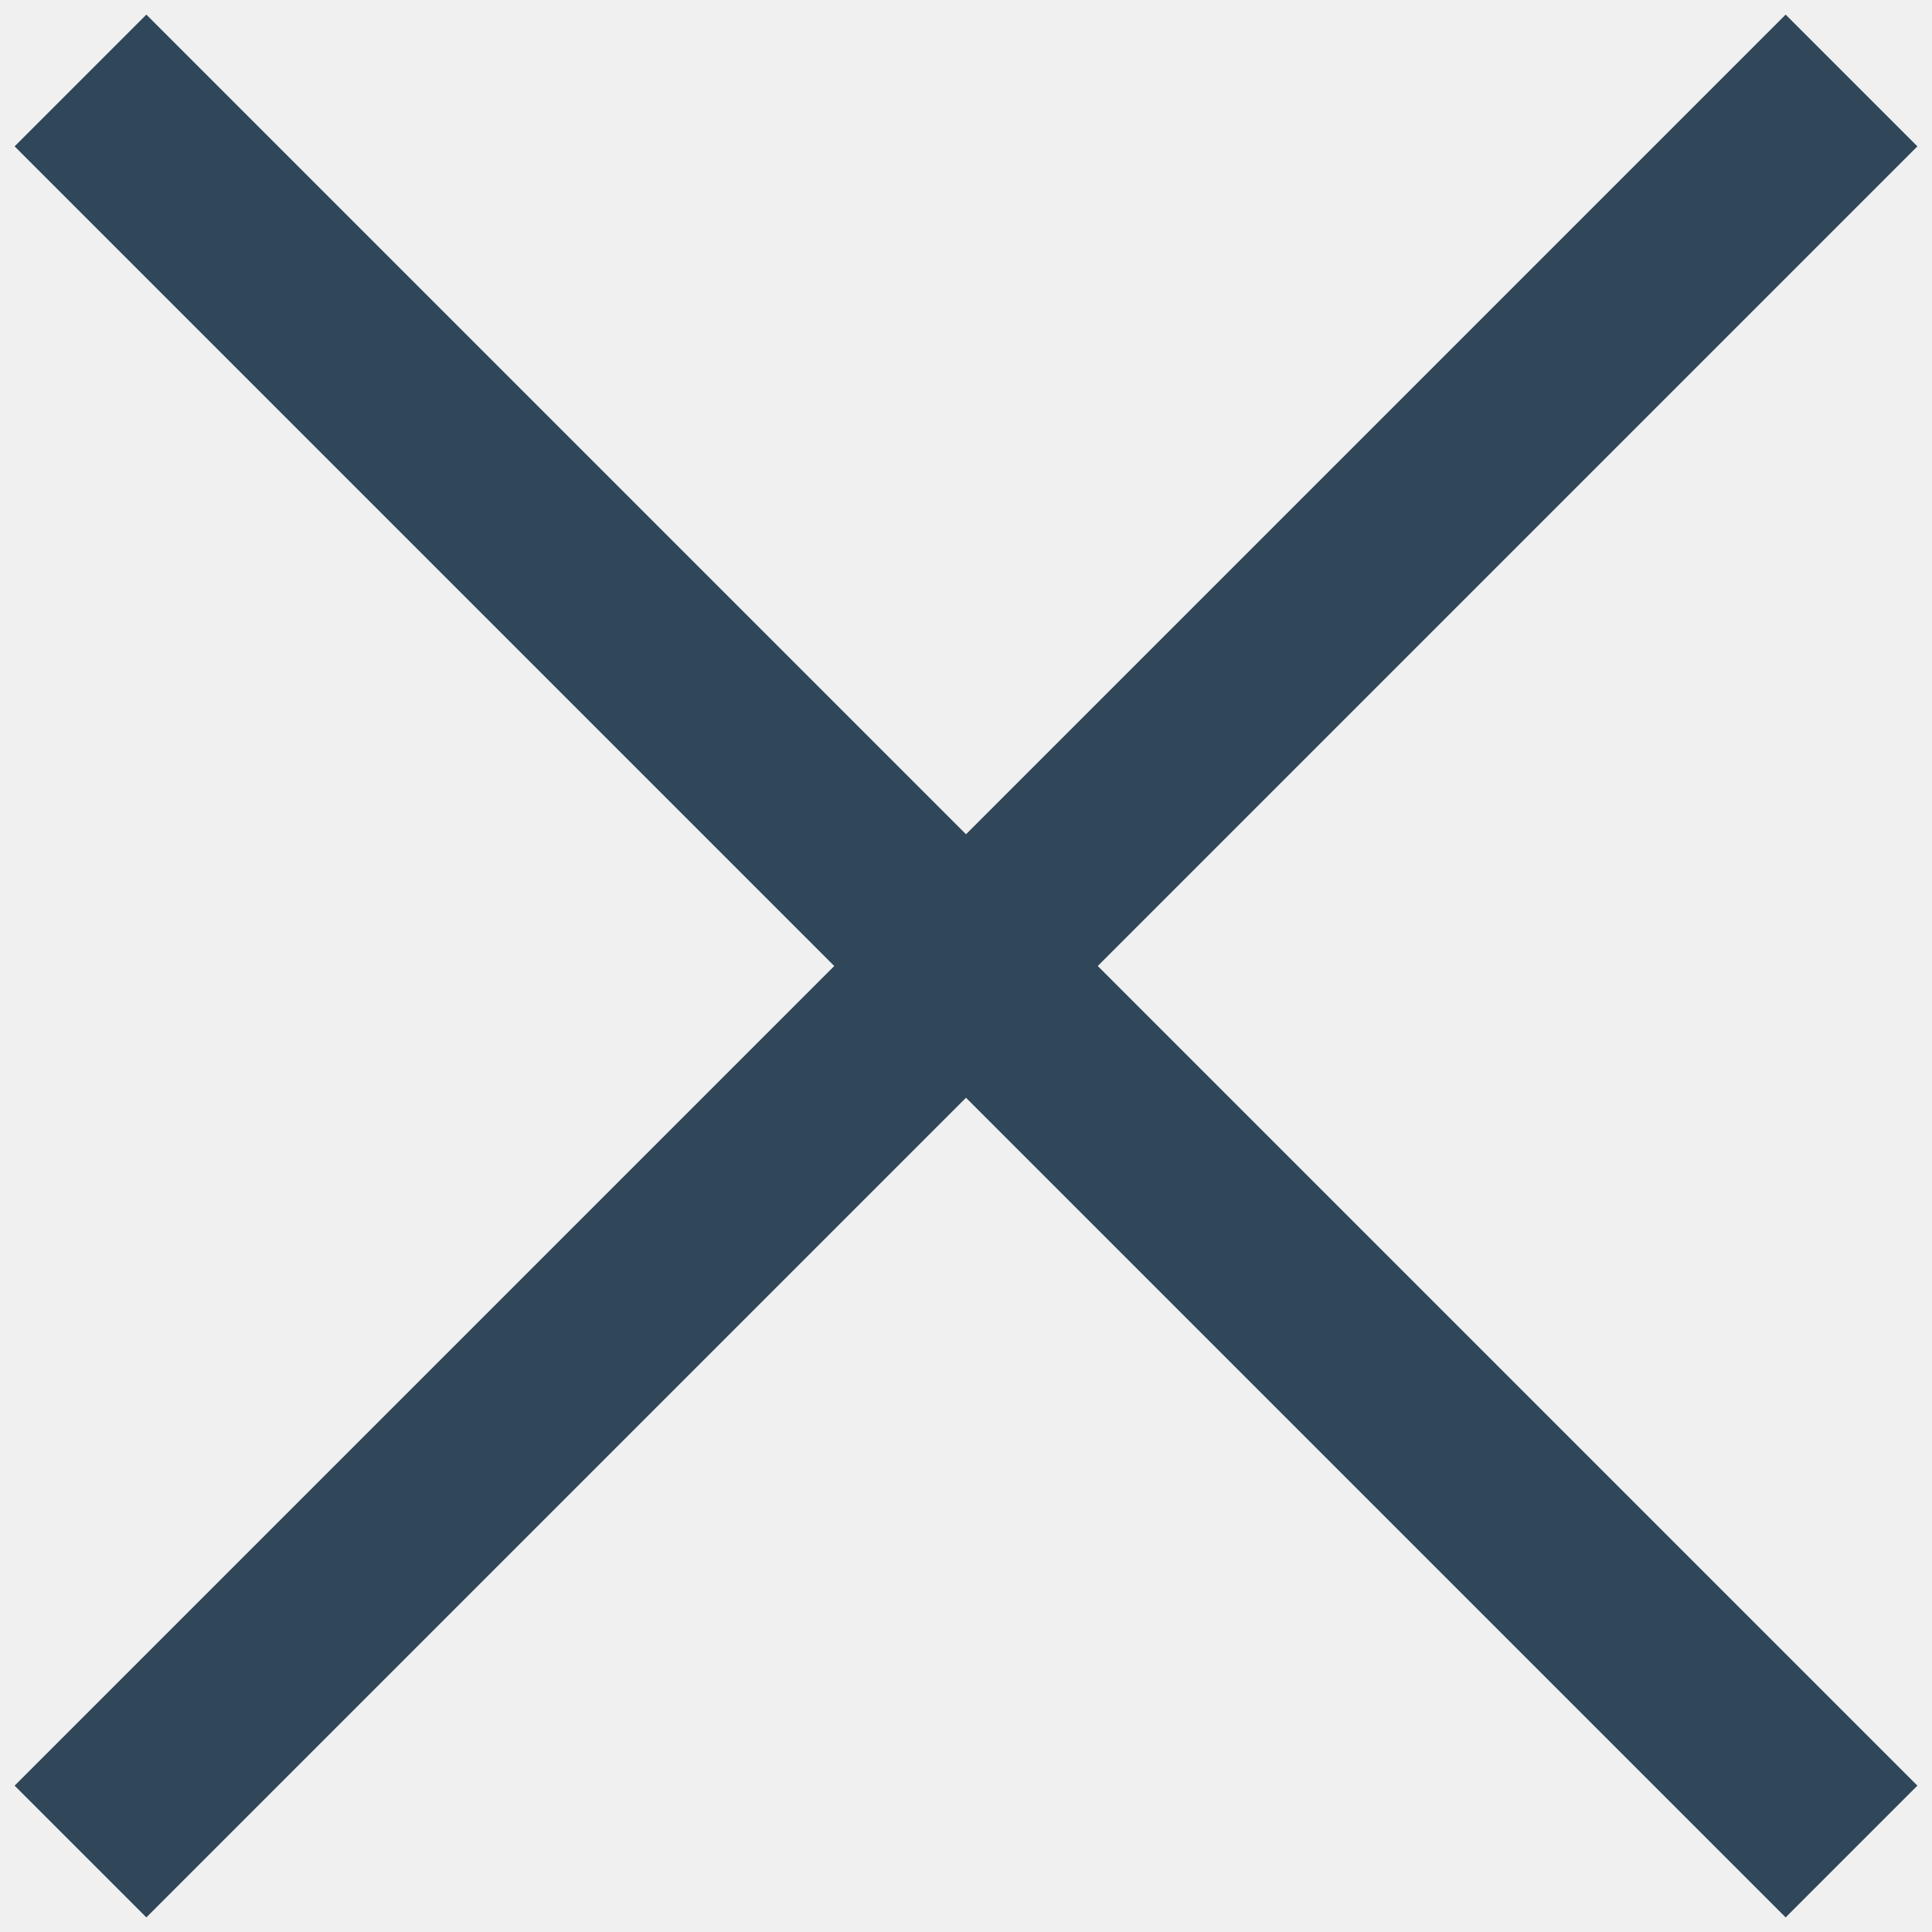
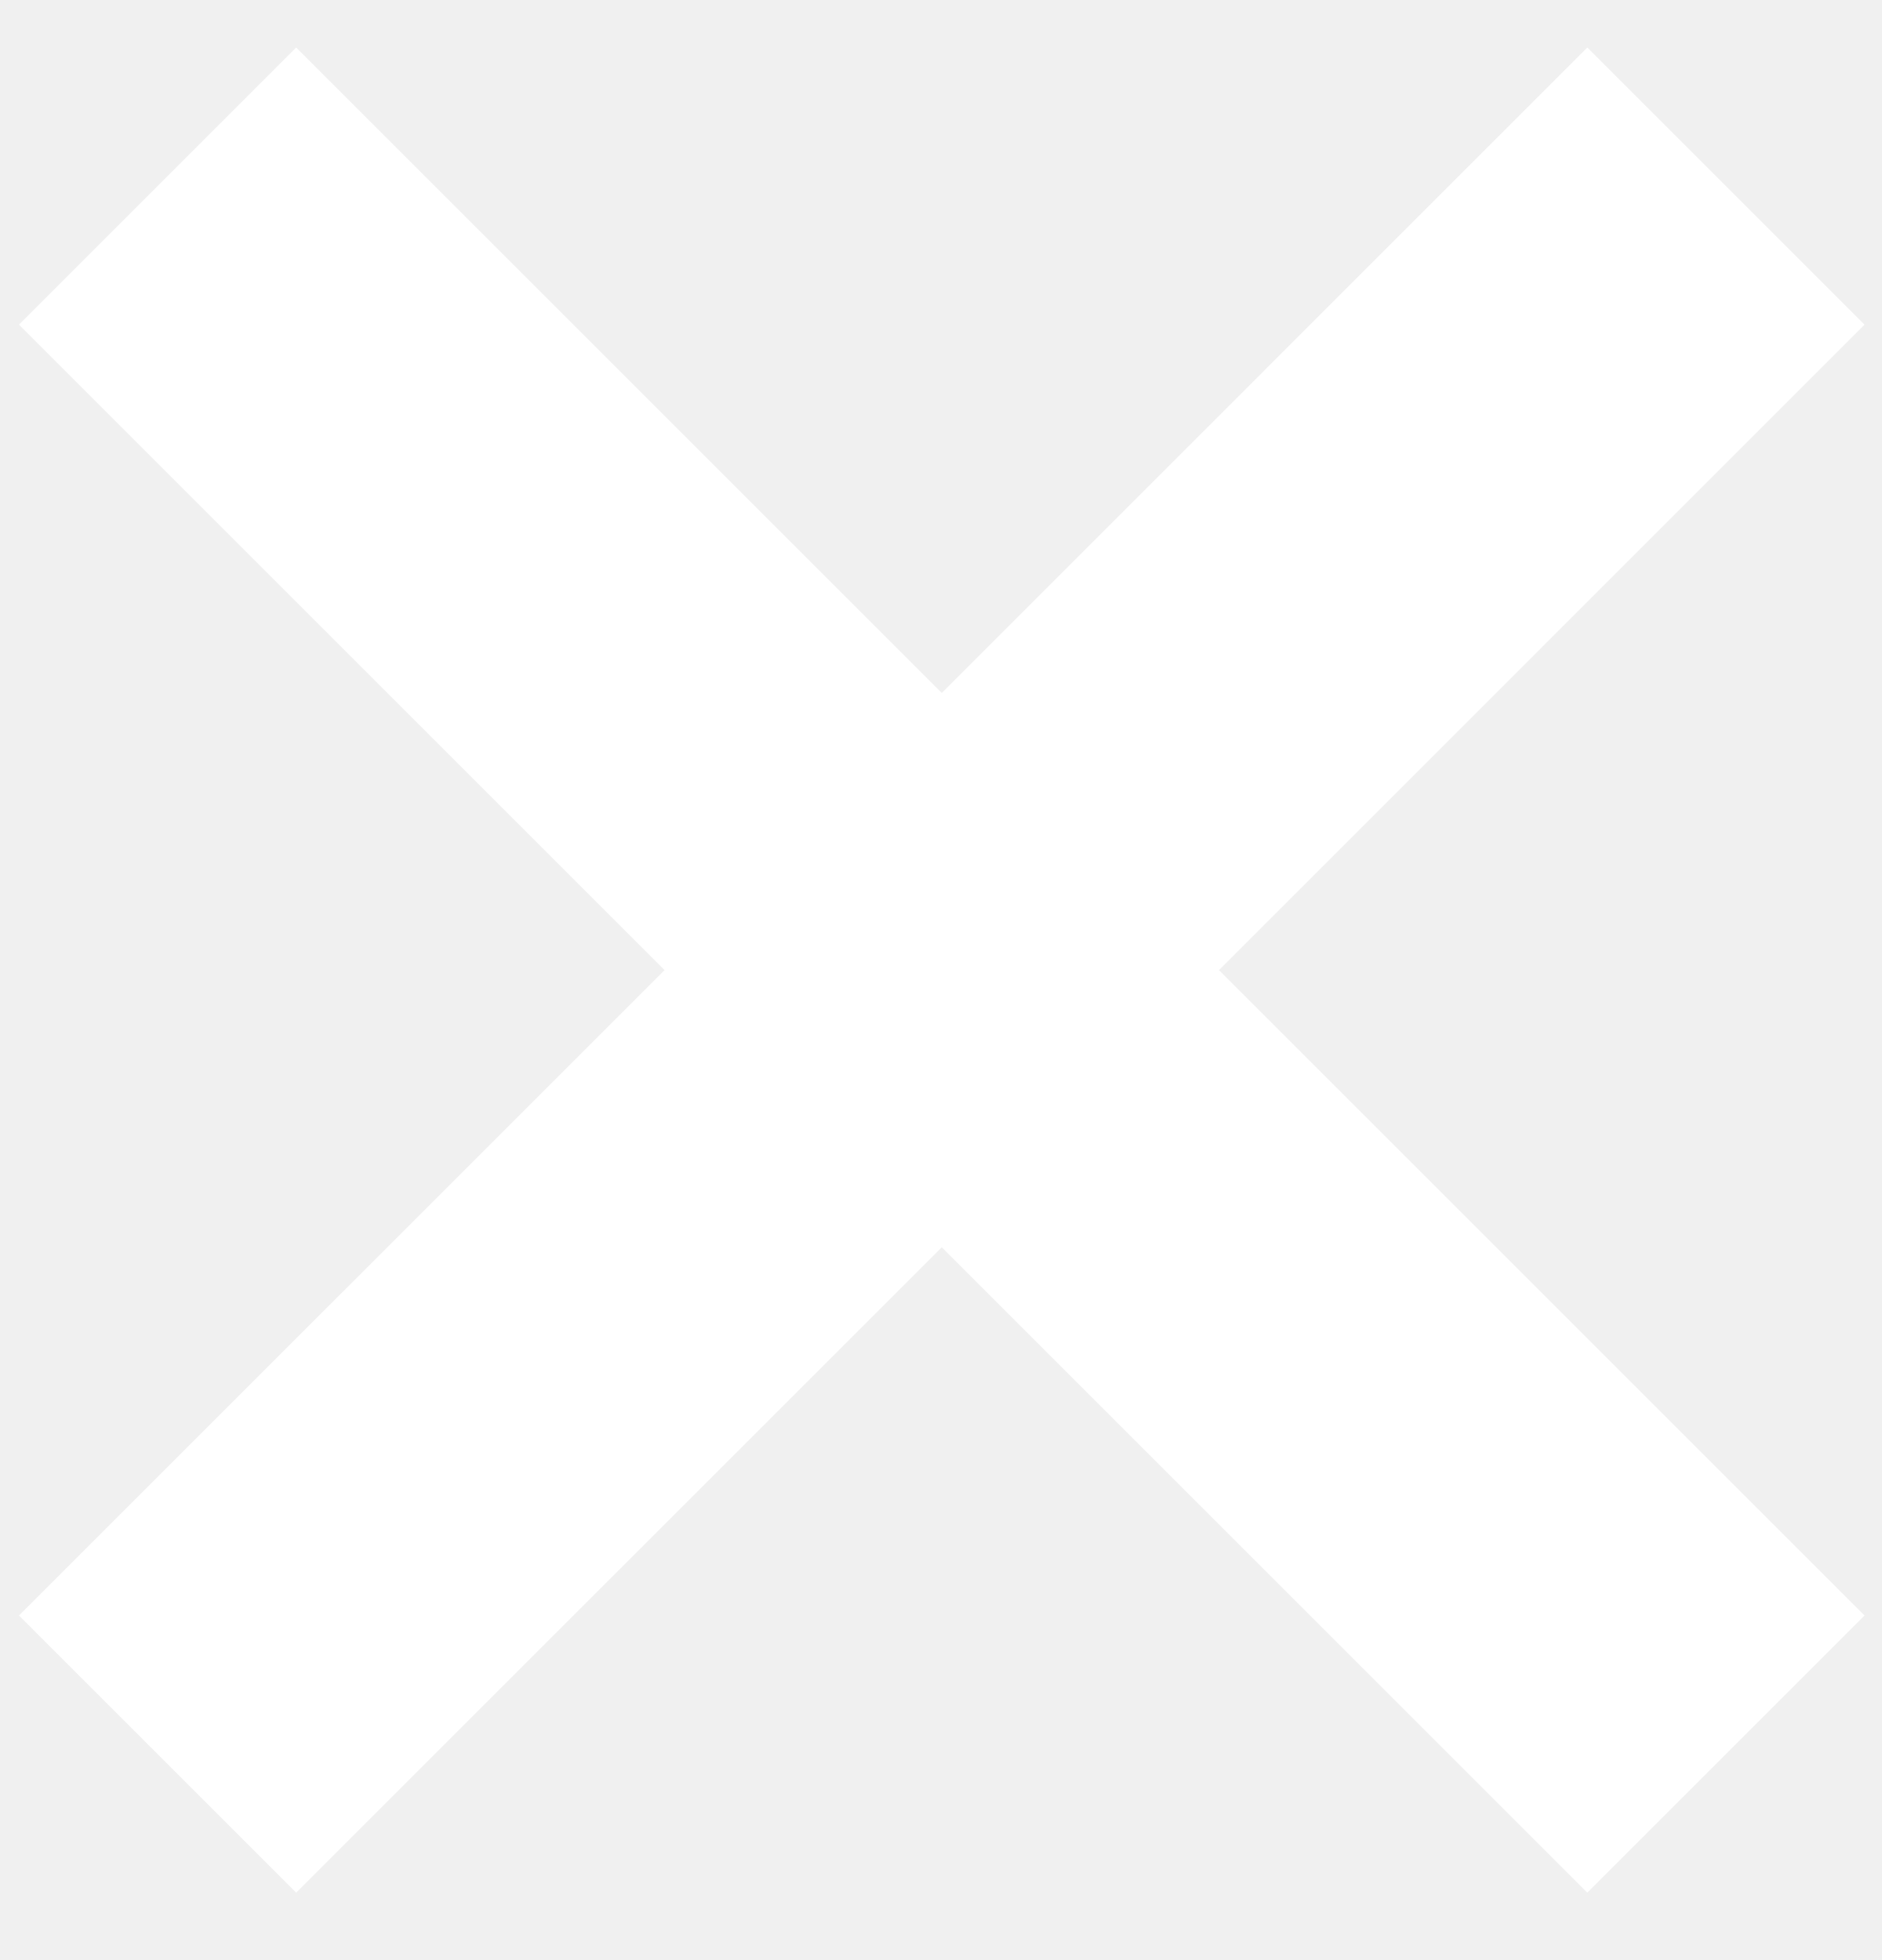
- <svg xmlns="http://www.w3.org/2000/svg" width="16" height="16" viewBox="0 0 16 16" fill="none">
-   <path fill-rule="evenodd" clip-rule="evenodd" d="M9.091 8L15.879 14.788L14.788 15.879L8 9.091L1.212 15.879L0.121 14.788L6.909 8L0.121 1.212L1.212 0.121L8 6.909L14.788 0.121L15.879 1.212L9.091 8Z" fill="#304659" />
+ <svg xmlns="http://www.w3.org/2000/svg" width="24" height="25" viewBox="0 0 24 25" fill="none">
+   <path fill-rule="evenodd" clip-rule="evenodd" d="M12.01 15.909L3.777 24.141L0.242 20.606L8.475 12.374L0.242 4.141L3.777 0.606L12.01 8.839L20.242 0.606L23.777 4.141L15.545 12.374L23.777 20.606L20.242 24.141L12.01 15.909Z" fill="white" />
</svg>
